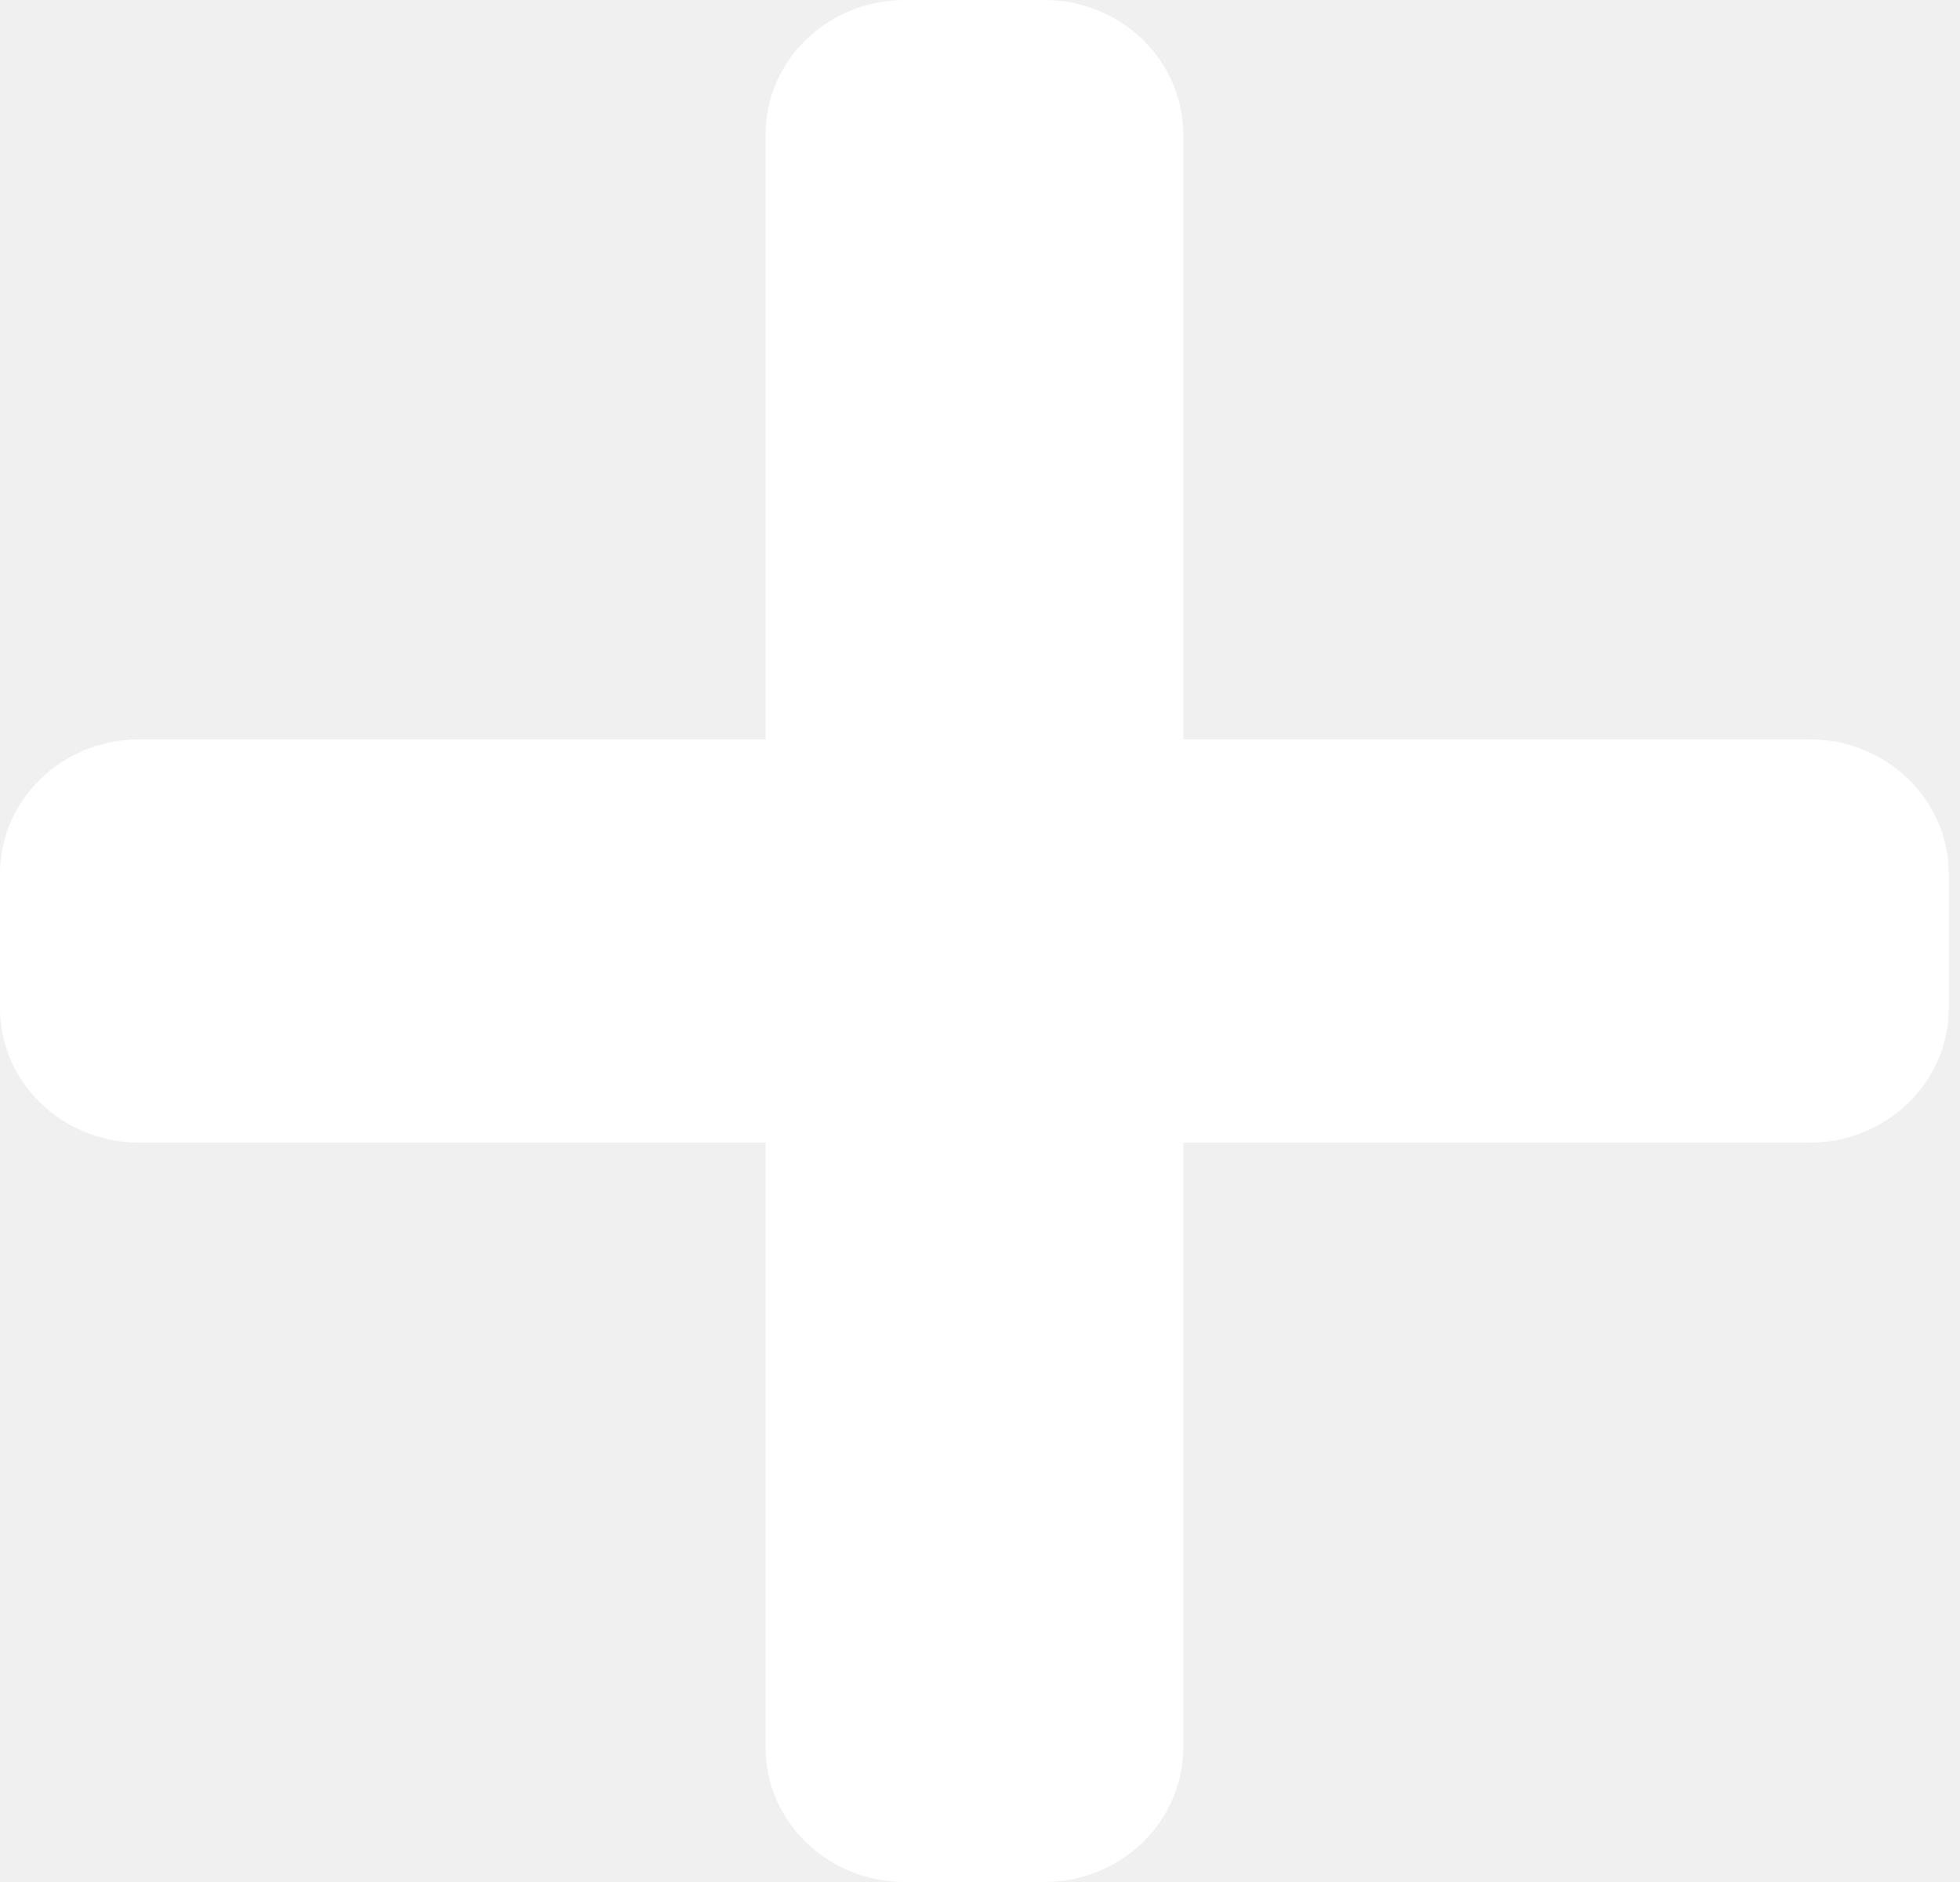
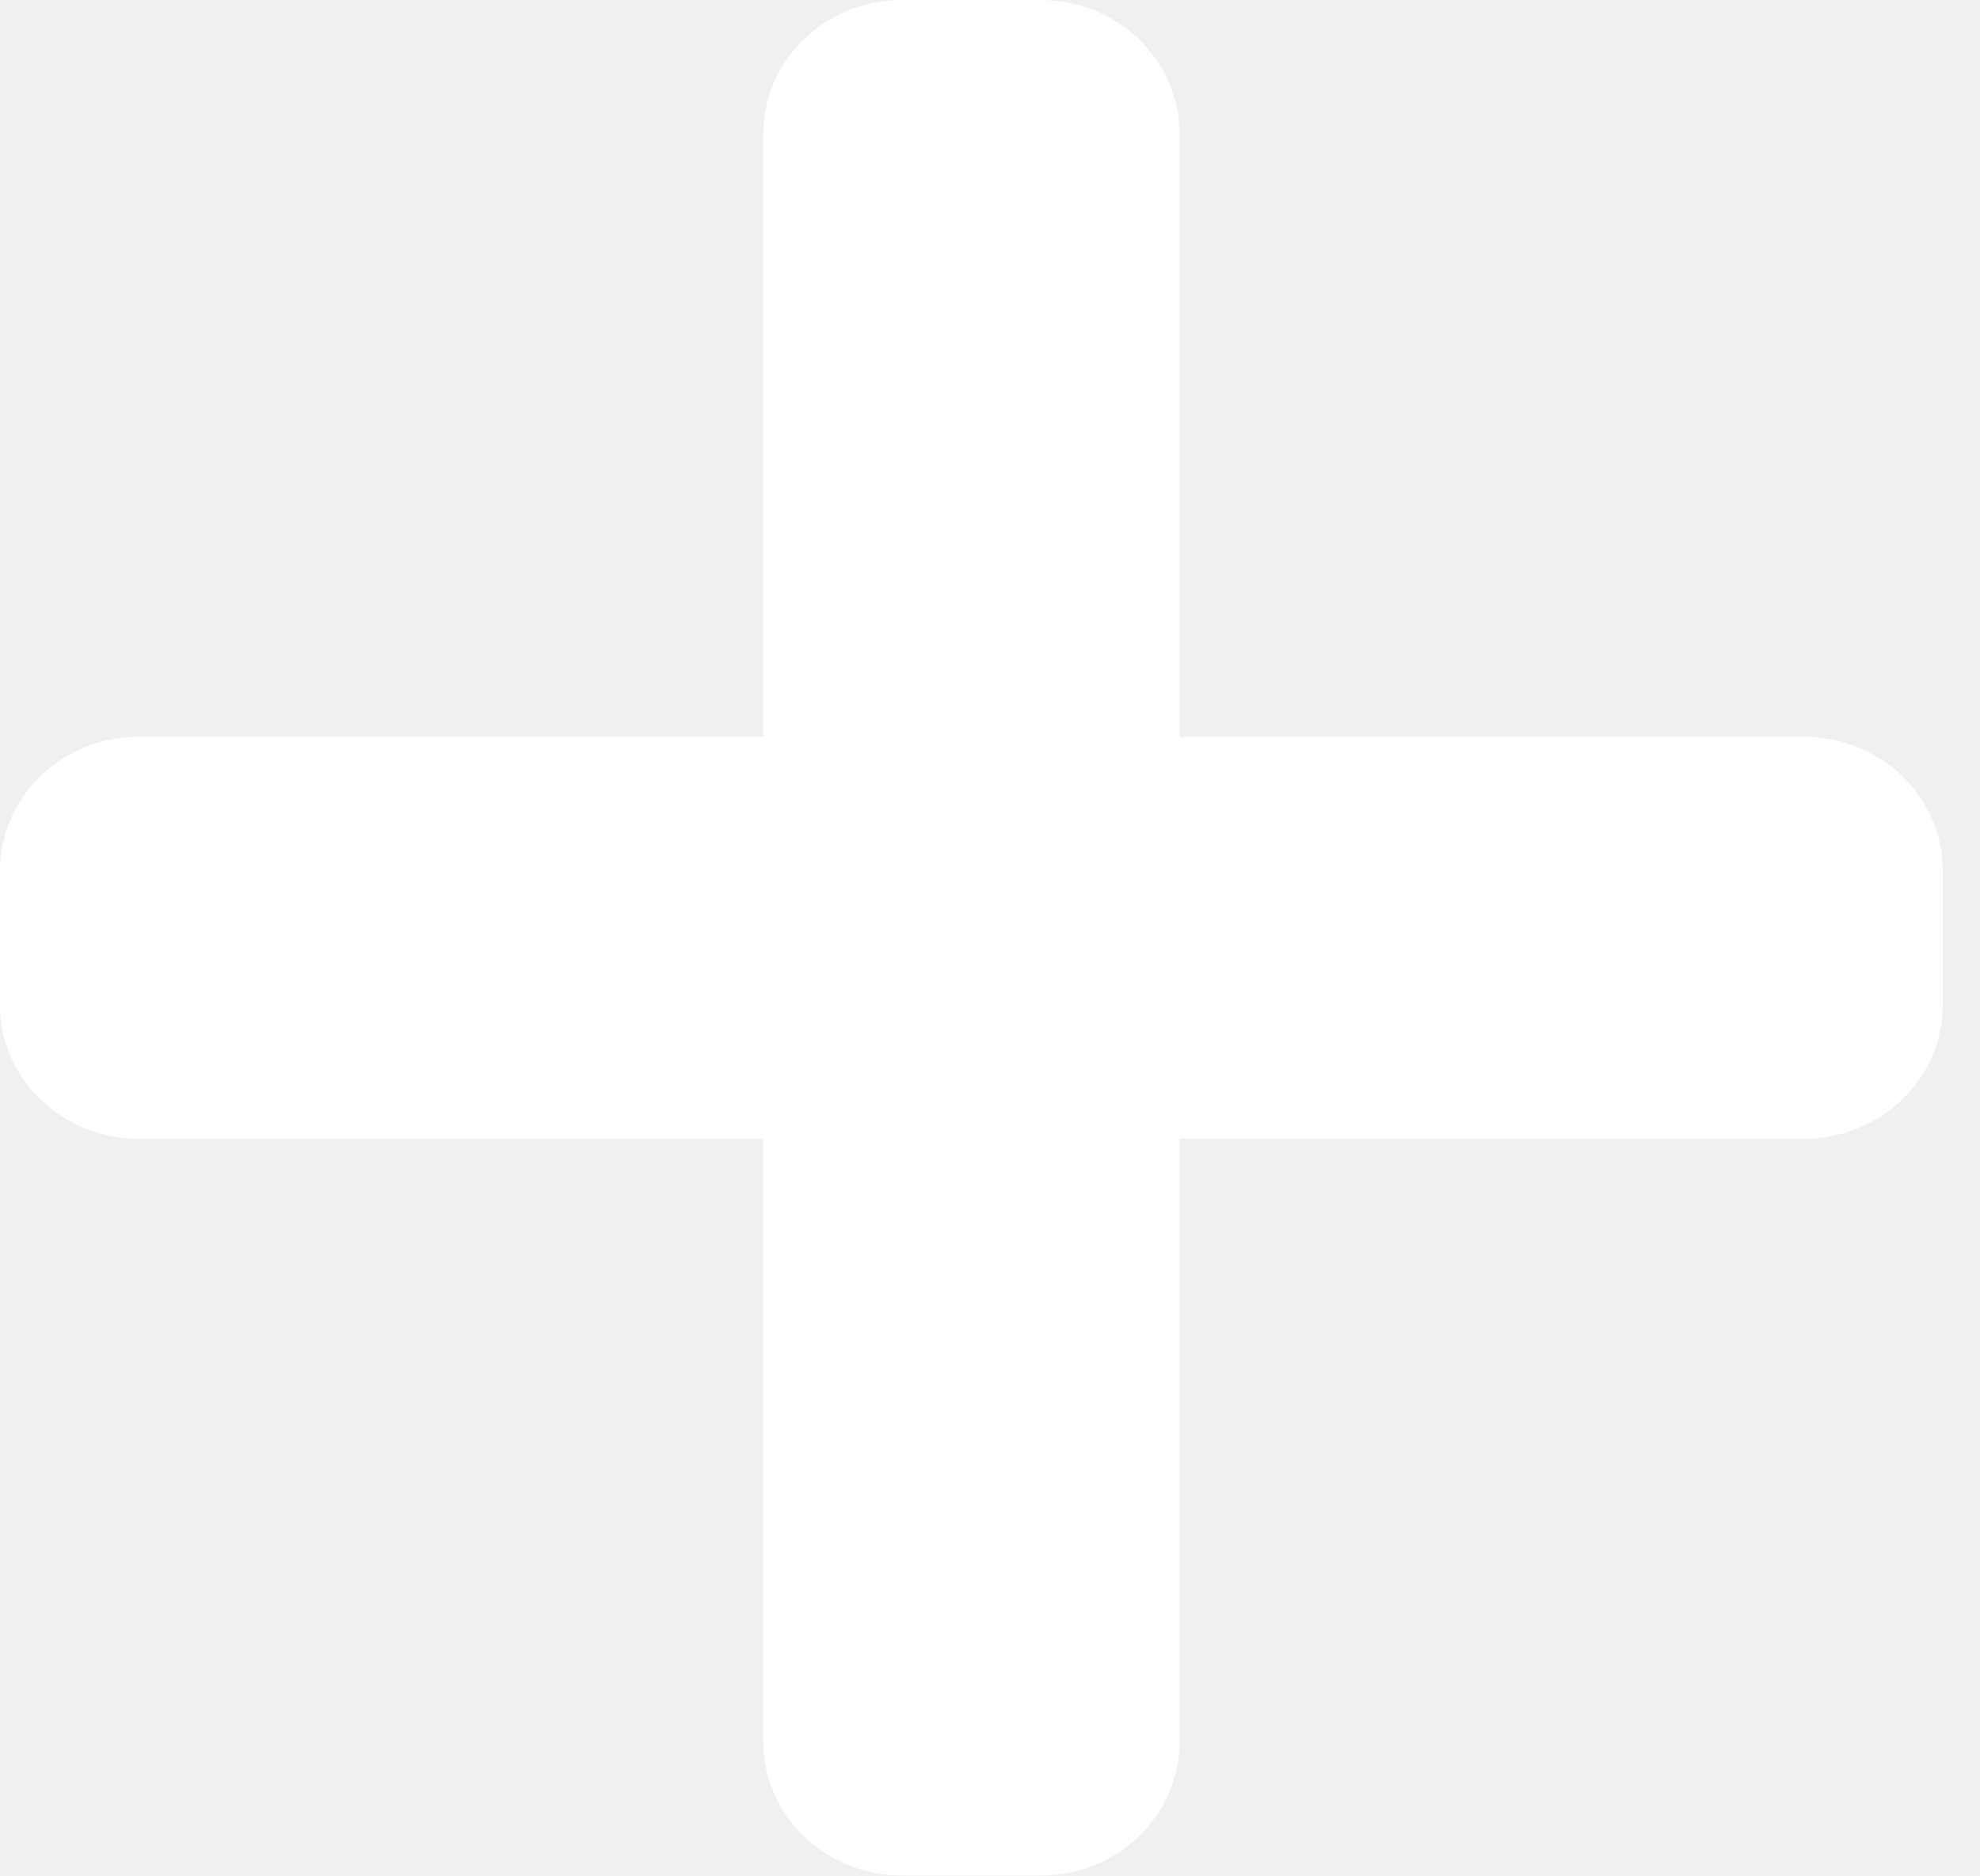
- <svg xmlns="http://www.w3.org/2000/svg" width="25" height="24" viewBox="0 0 25 24" fill="none">
-   <path d="M23.082 9.429H15.092V1.714C15.092 0.768 14.297 0 13.316 0H11.541C10.56 0 9.765 0.768 9.765 1.714V9.429H1.776C0.795 9.429 0 10.196 0 11.143V12.857C0 13.804 0.795 14.571 1.776 14.571H9.765V22.286C9.765 23.232 10.56 24 11.541 24H13.316C14.297 24 15.092 23.232 15.092 22.286V14.571H23.082C24.062 14.571 24.857 13.804 24.857 12.857V11.143C24.857 10.196 24.062 9.429 23.082 9.429Z" fill="white" />
+ <svg xmlns="http://www.w3.org/2000/svg" width="19" height="18" viewBox="0 0 19 18" fill="none">
+   <path d="M17.311 7.071H11.319V1.286C11.319 0.576 10.723 0 9.987 0H8.656C7.92 0 7.324 0.576 7.324 1.286V7.071H1.332C0.596 7.071 0 7.647 0 8.357V9.643C0 10.353 0.596 10.929 1.332 10.929H7.324V16.714C7.324 17.424 7.92 18 8.656 18H9.987C10.723 18 11.319 17.424 11.319 16.714V10.929H17.311C18.047 10.929 18.643 10.353 18.643 9.643V8.357C18.643 7.647 18.047 7.071 17.311 7.071Z" fill="white" />
</svg>
